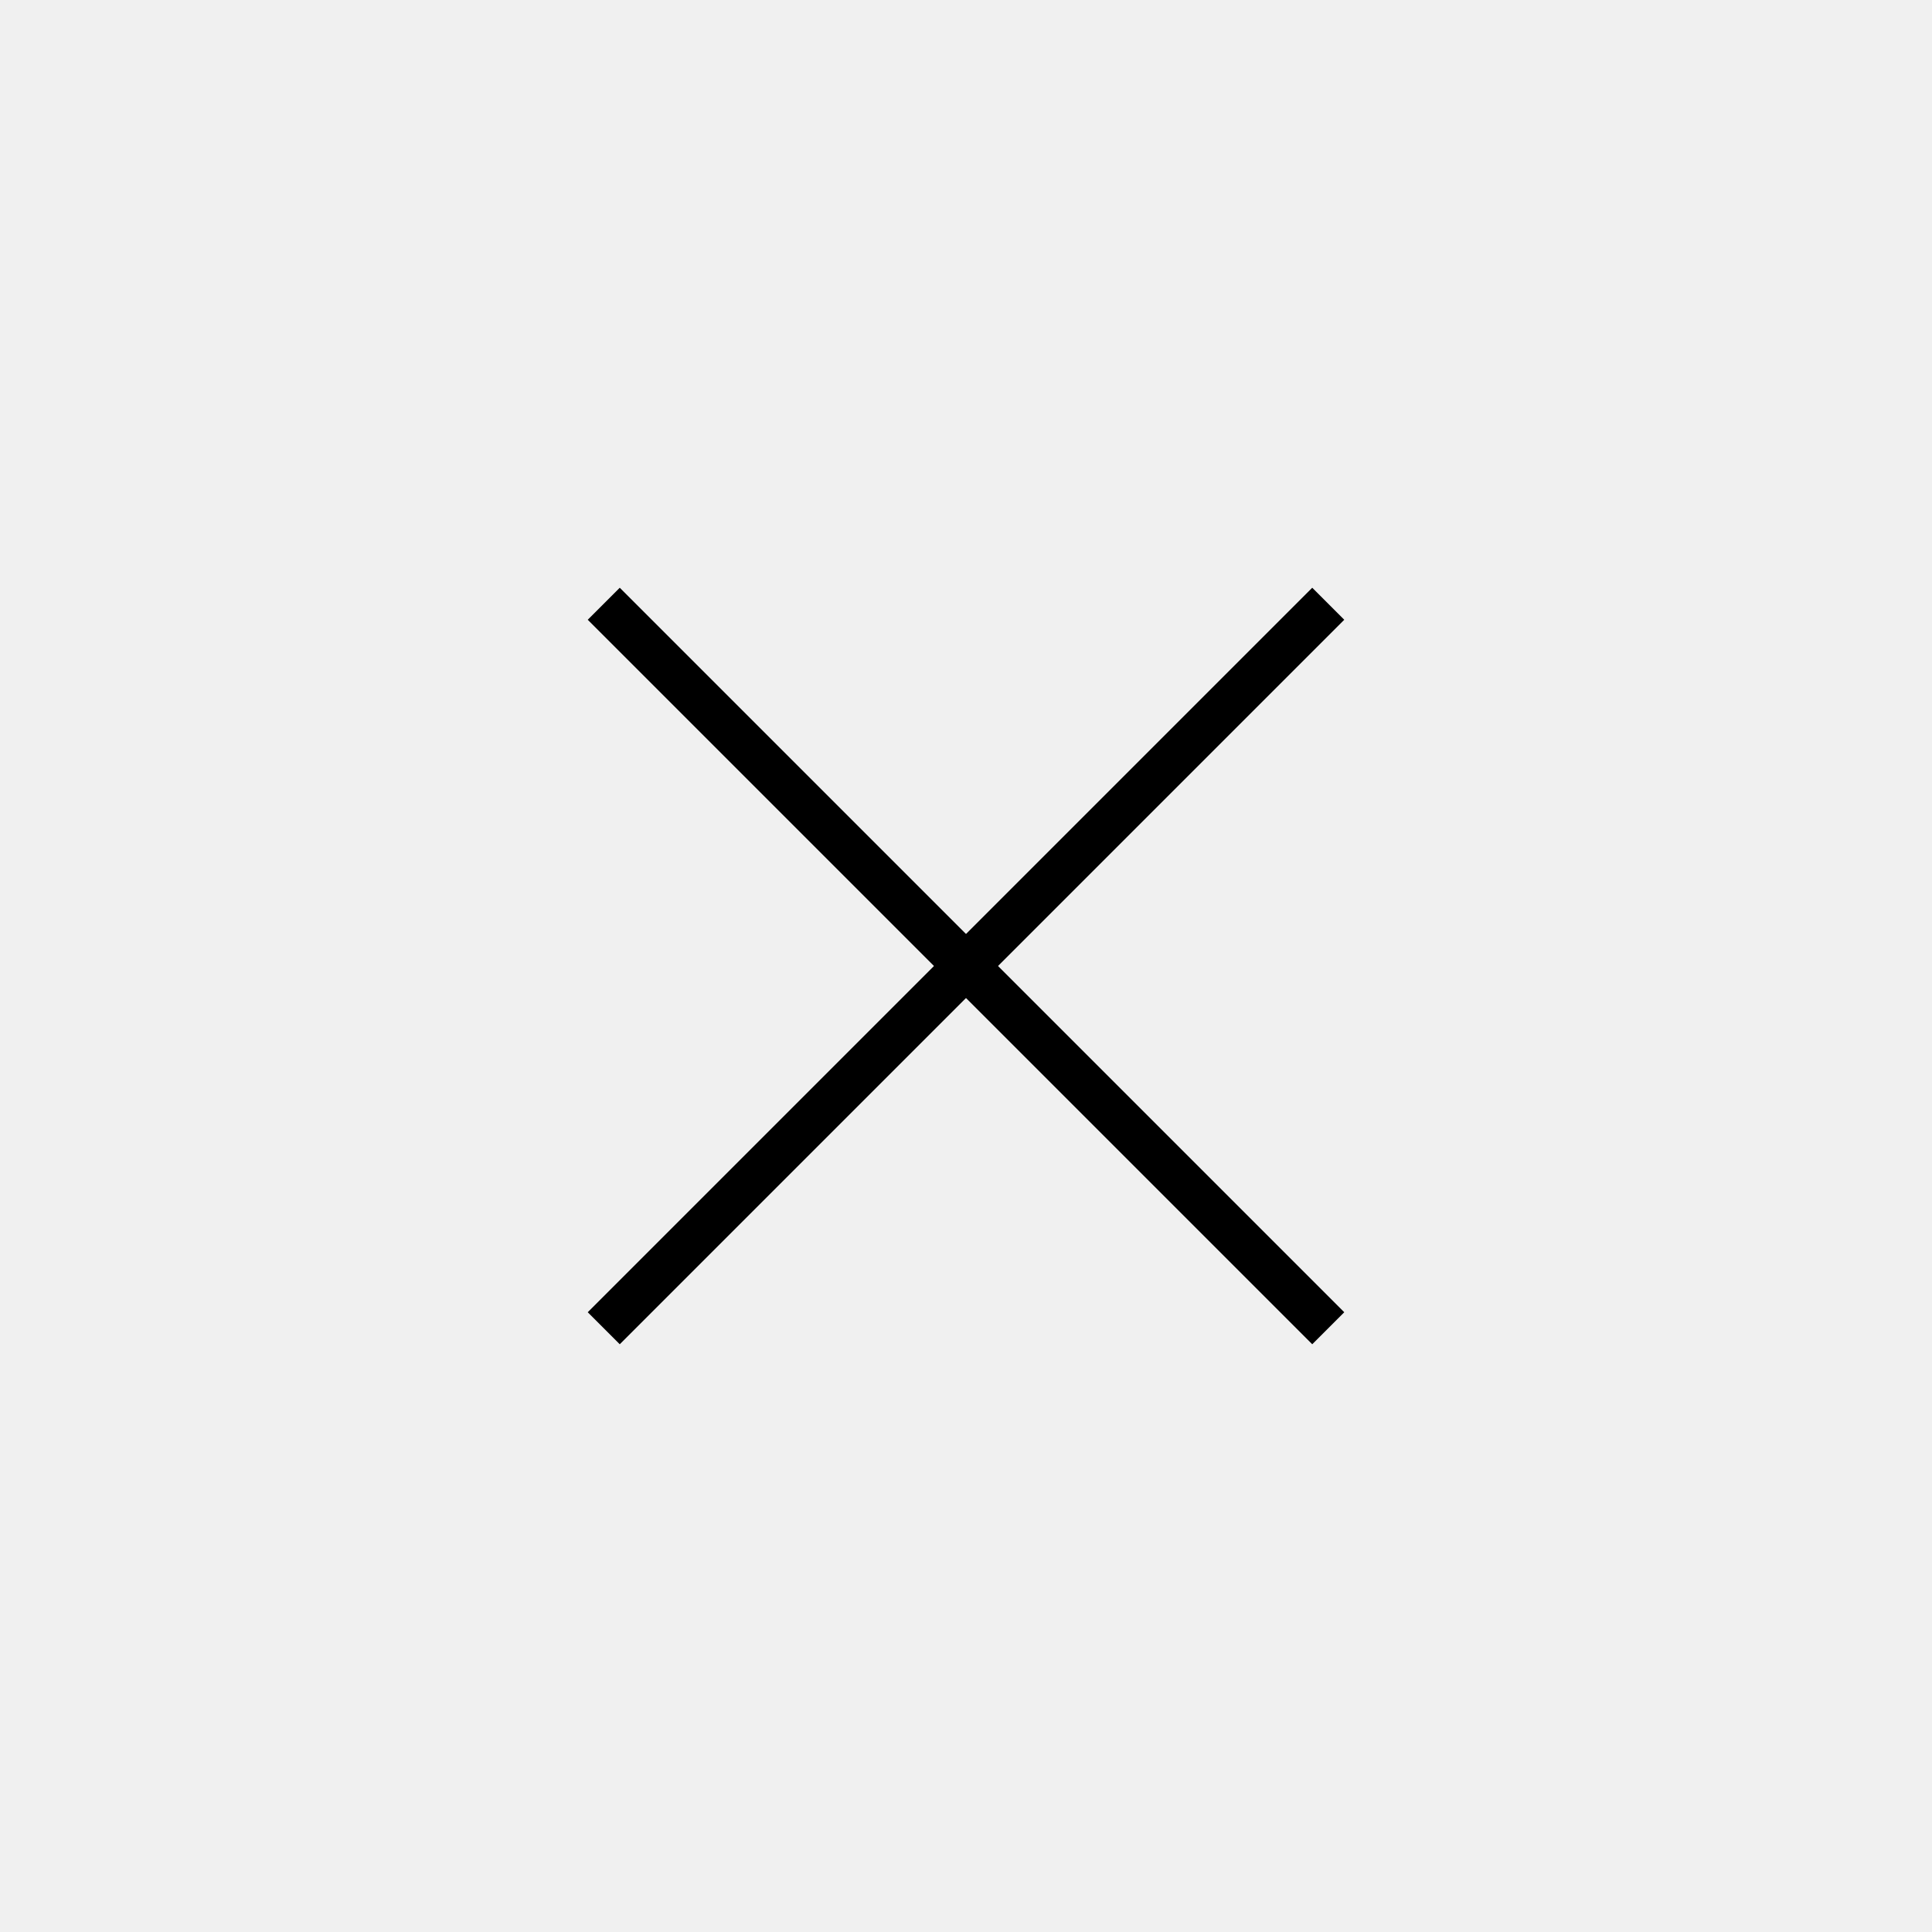
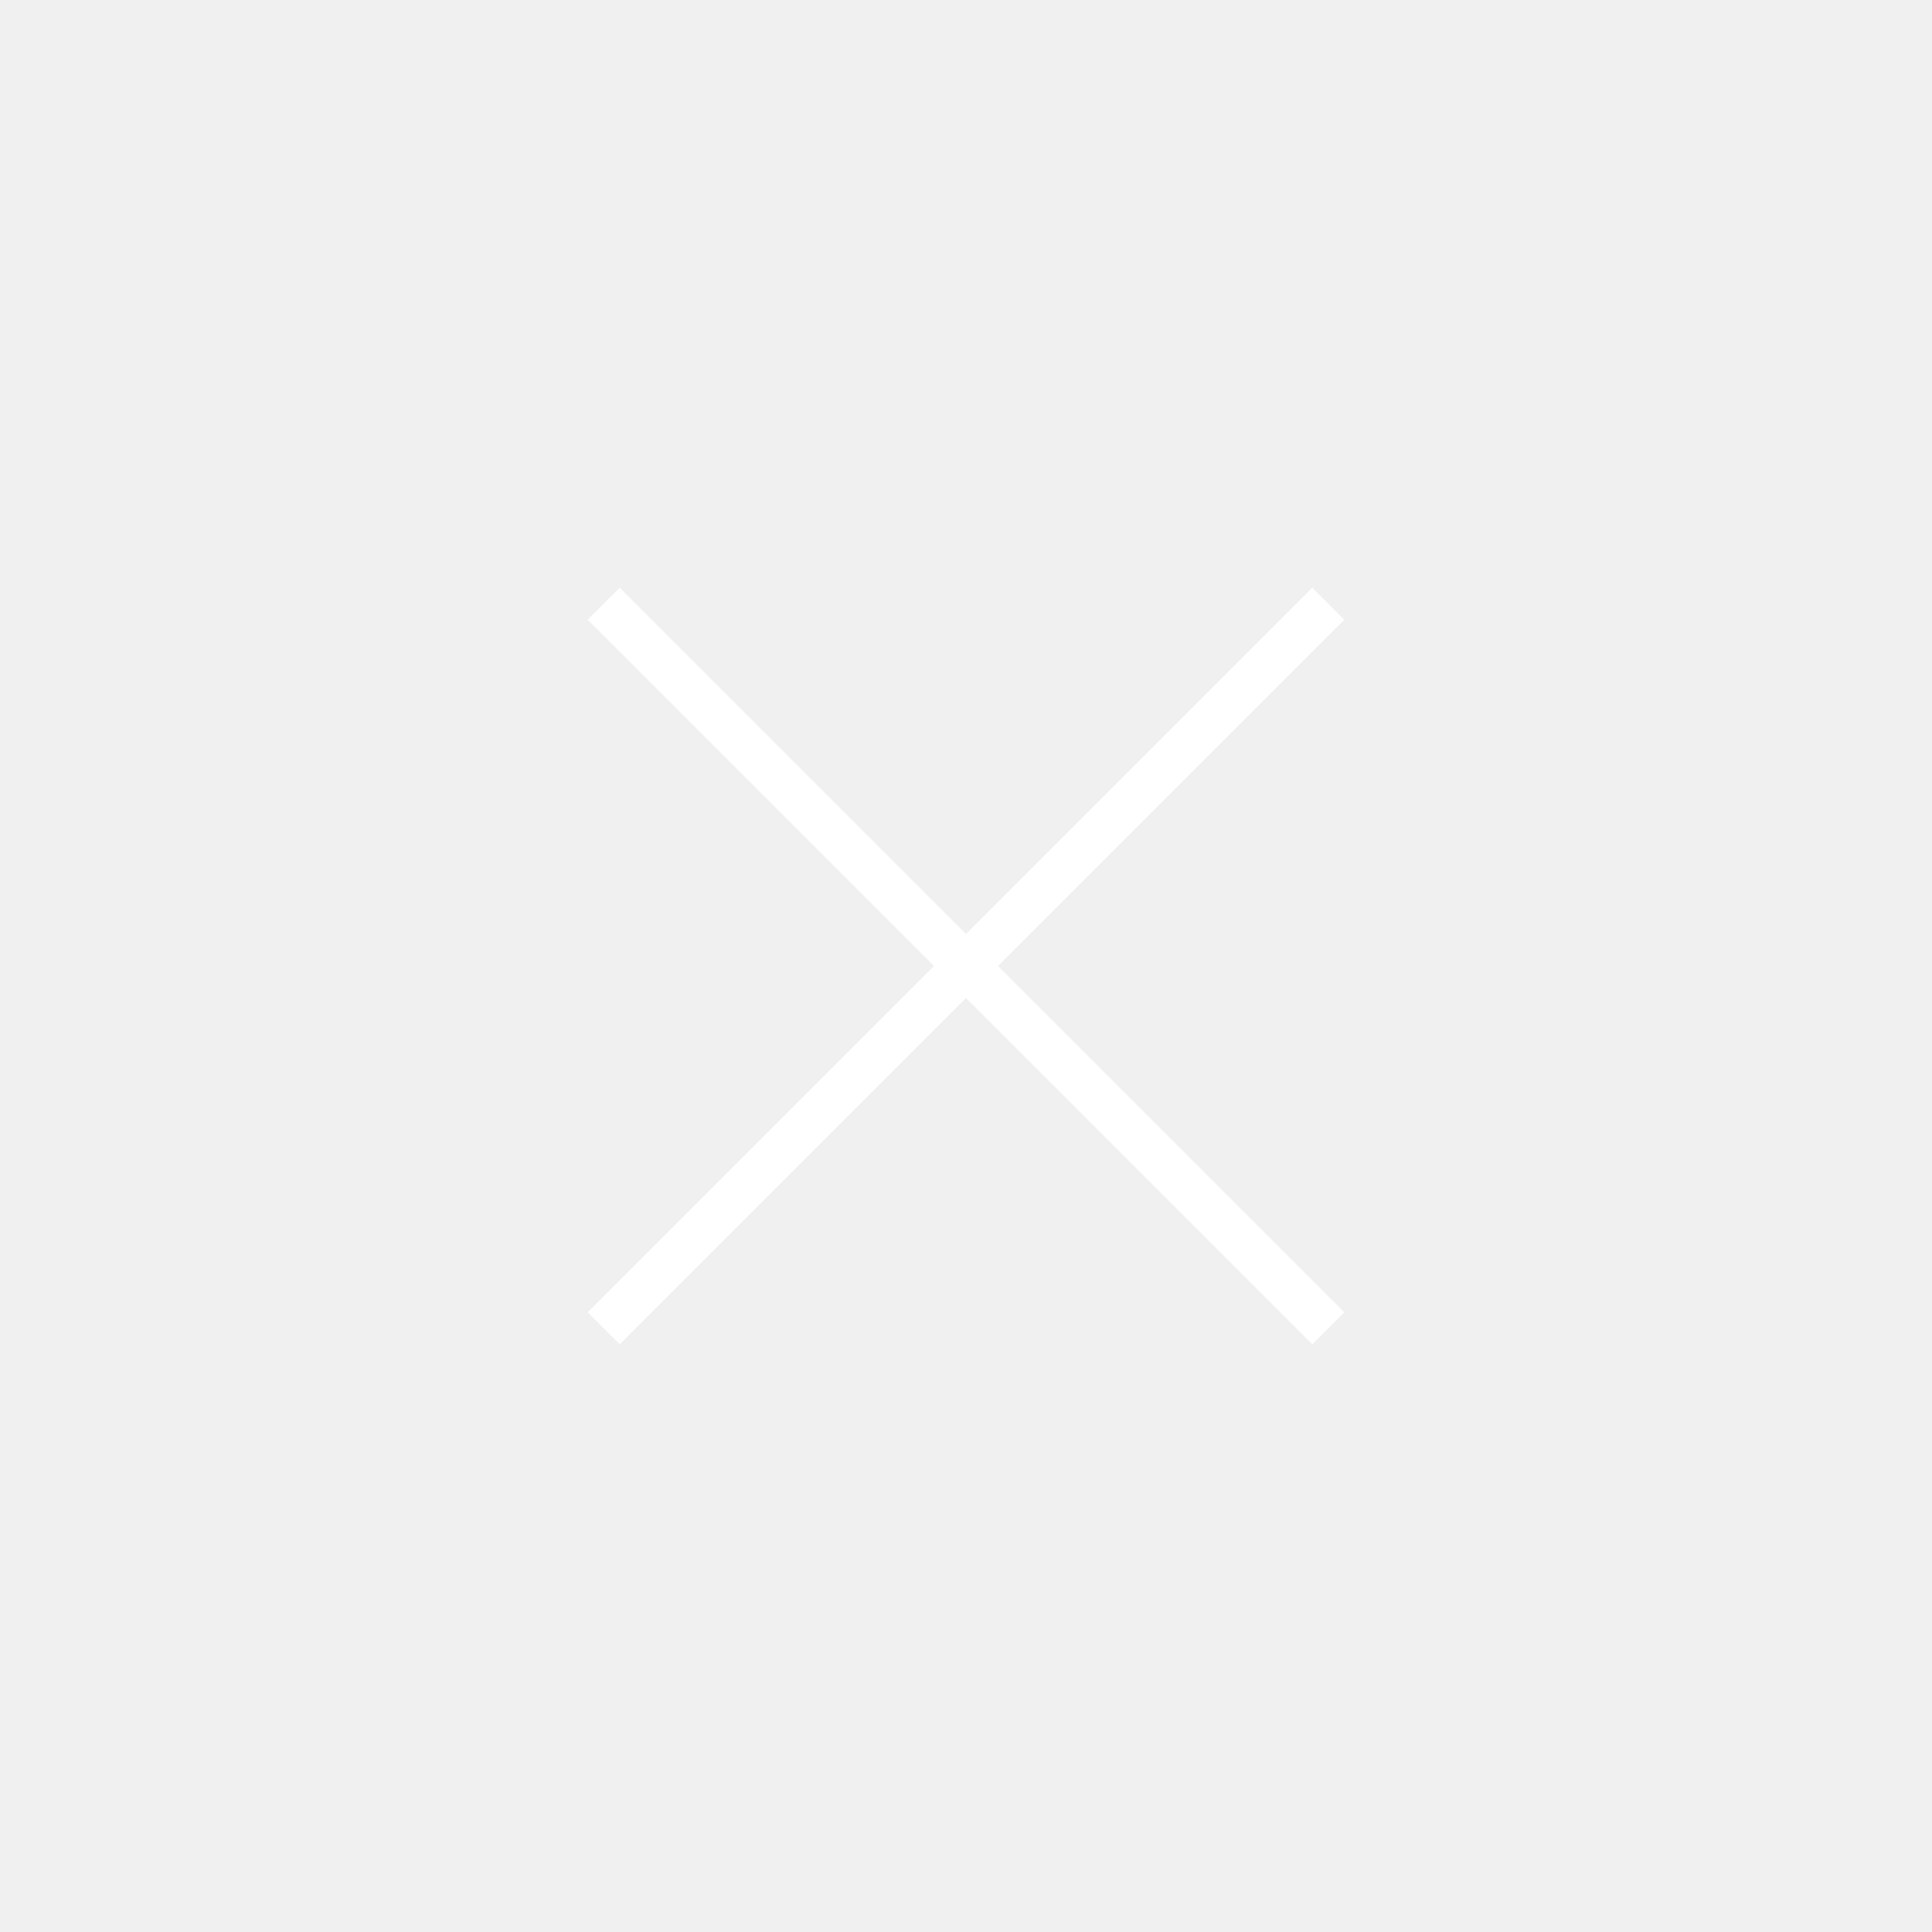
<svg xmlns="http://www.w3.org/2000/svg" width="64px" height="64px" viewBox="0 0 64 64" zoomAndPan="disable">
  <style>
		line {
- 			stroke: #000;
+ 			stroke: #fff;
			stroke-width: 1.5px;
		}
	</style>
  <line x1="20" y1="20" x2="44" y2="44" />
  <line x1="20" y1="44" x2="44" y2="20" />
</svg>
